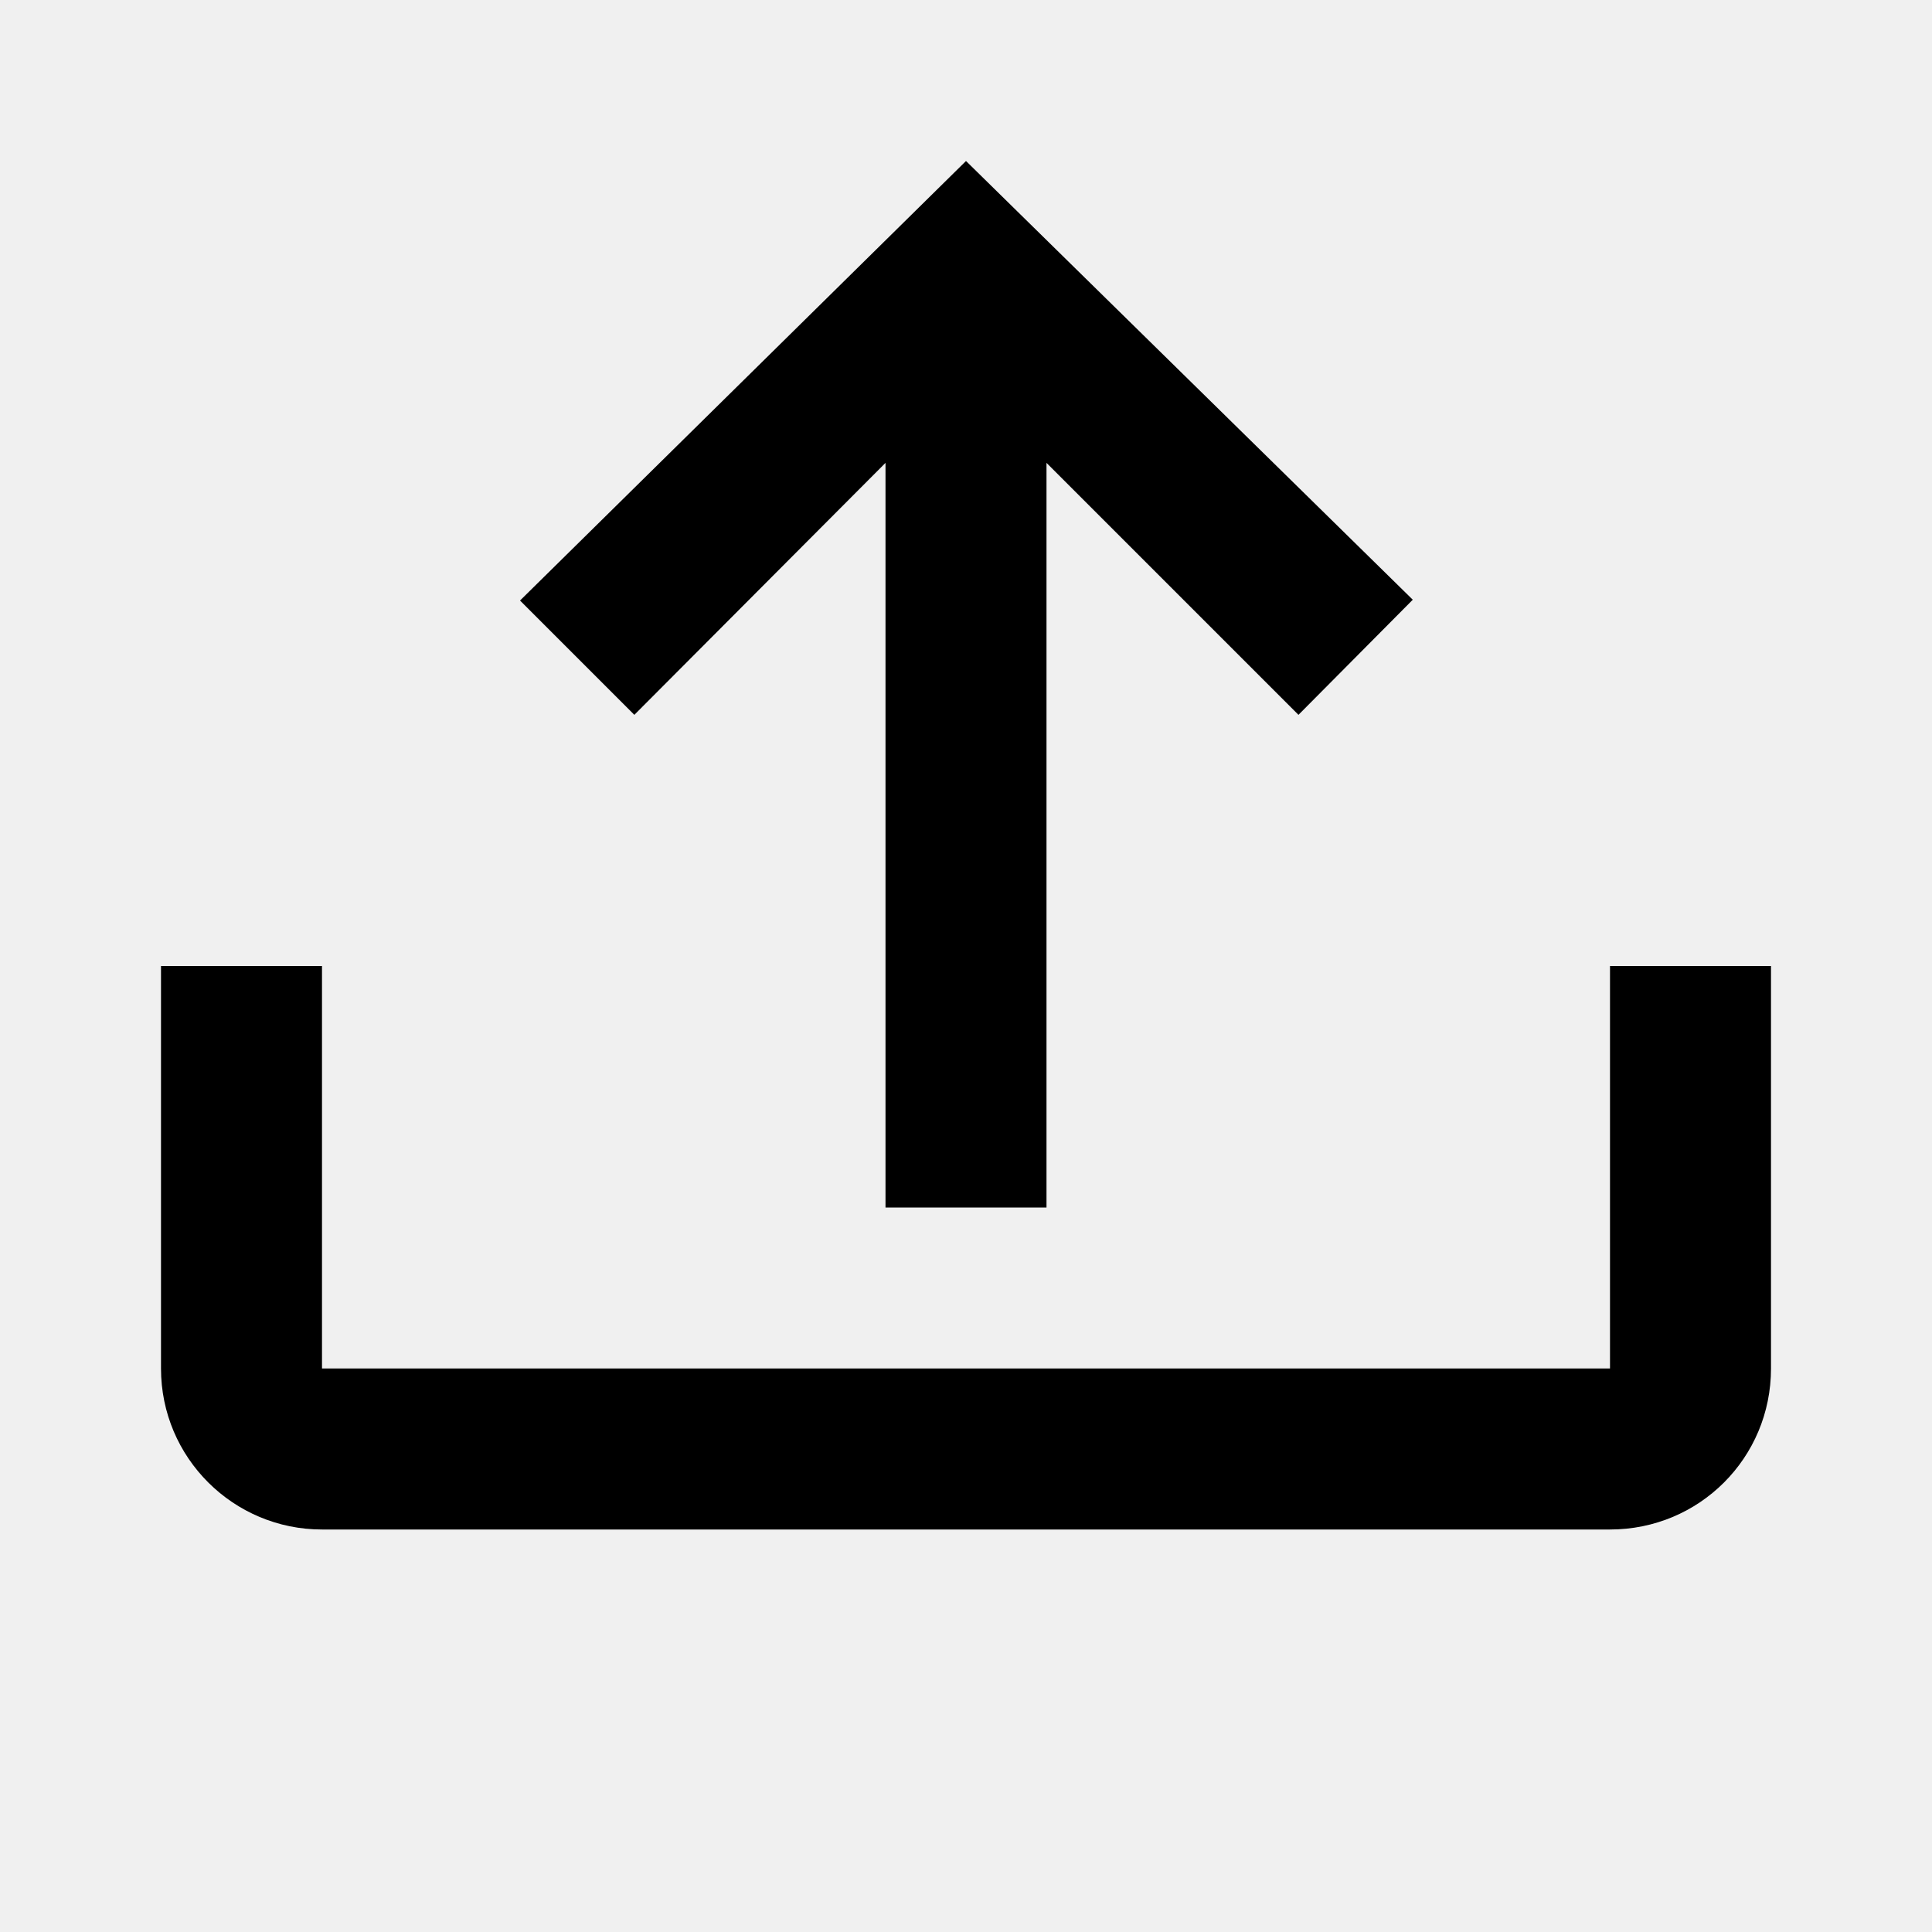
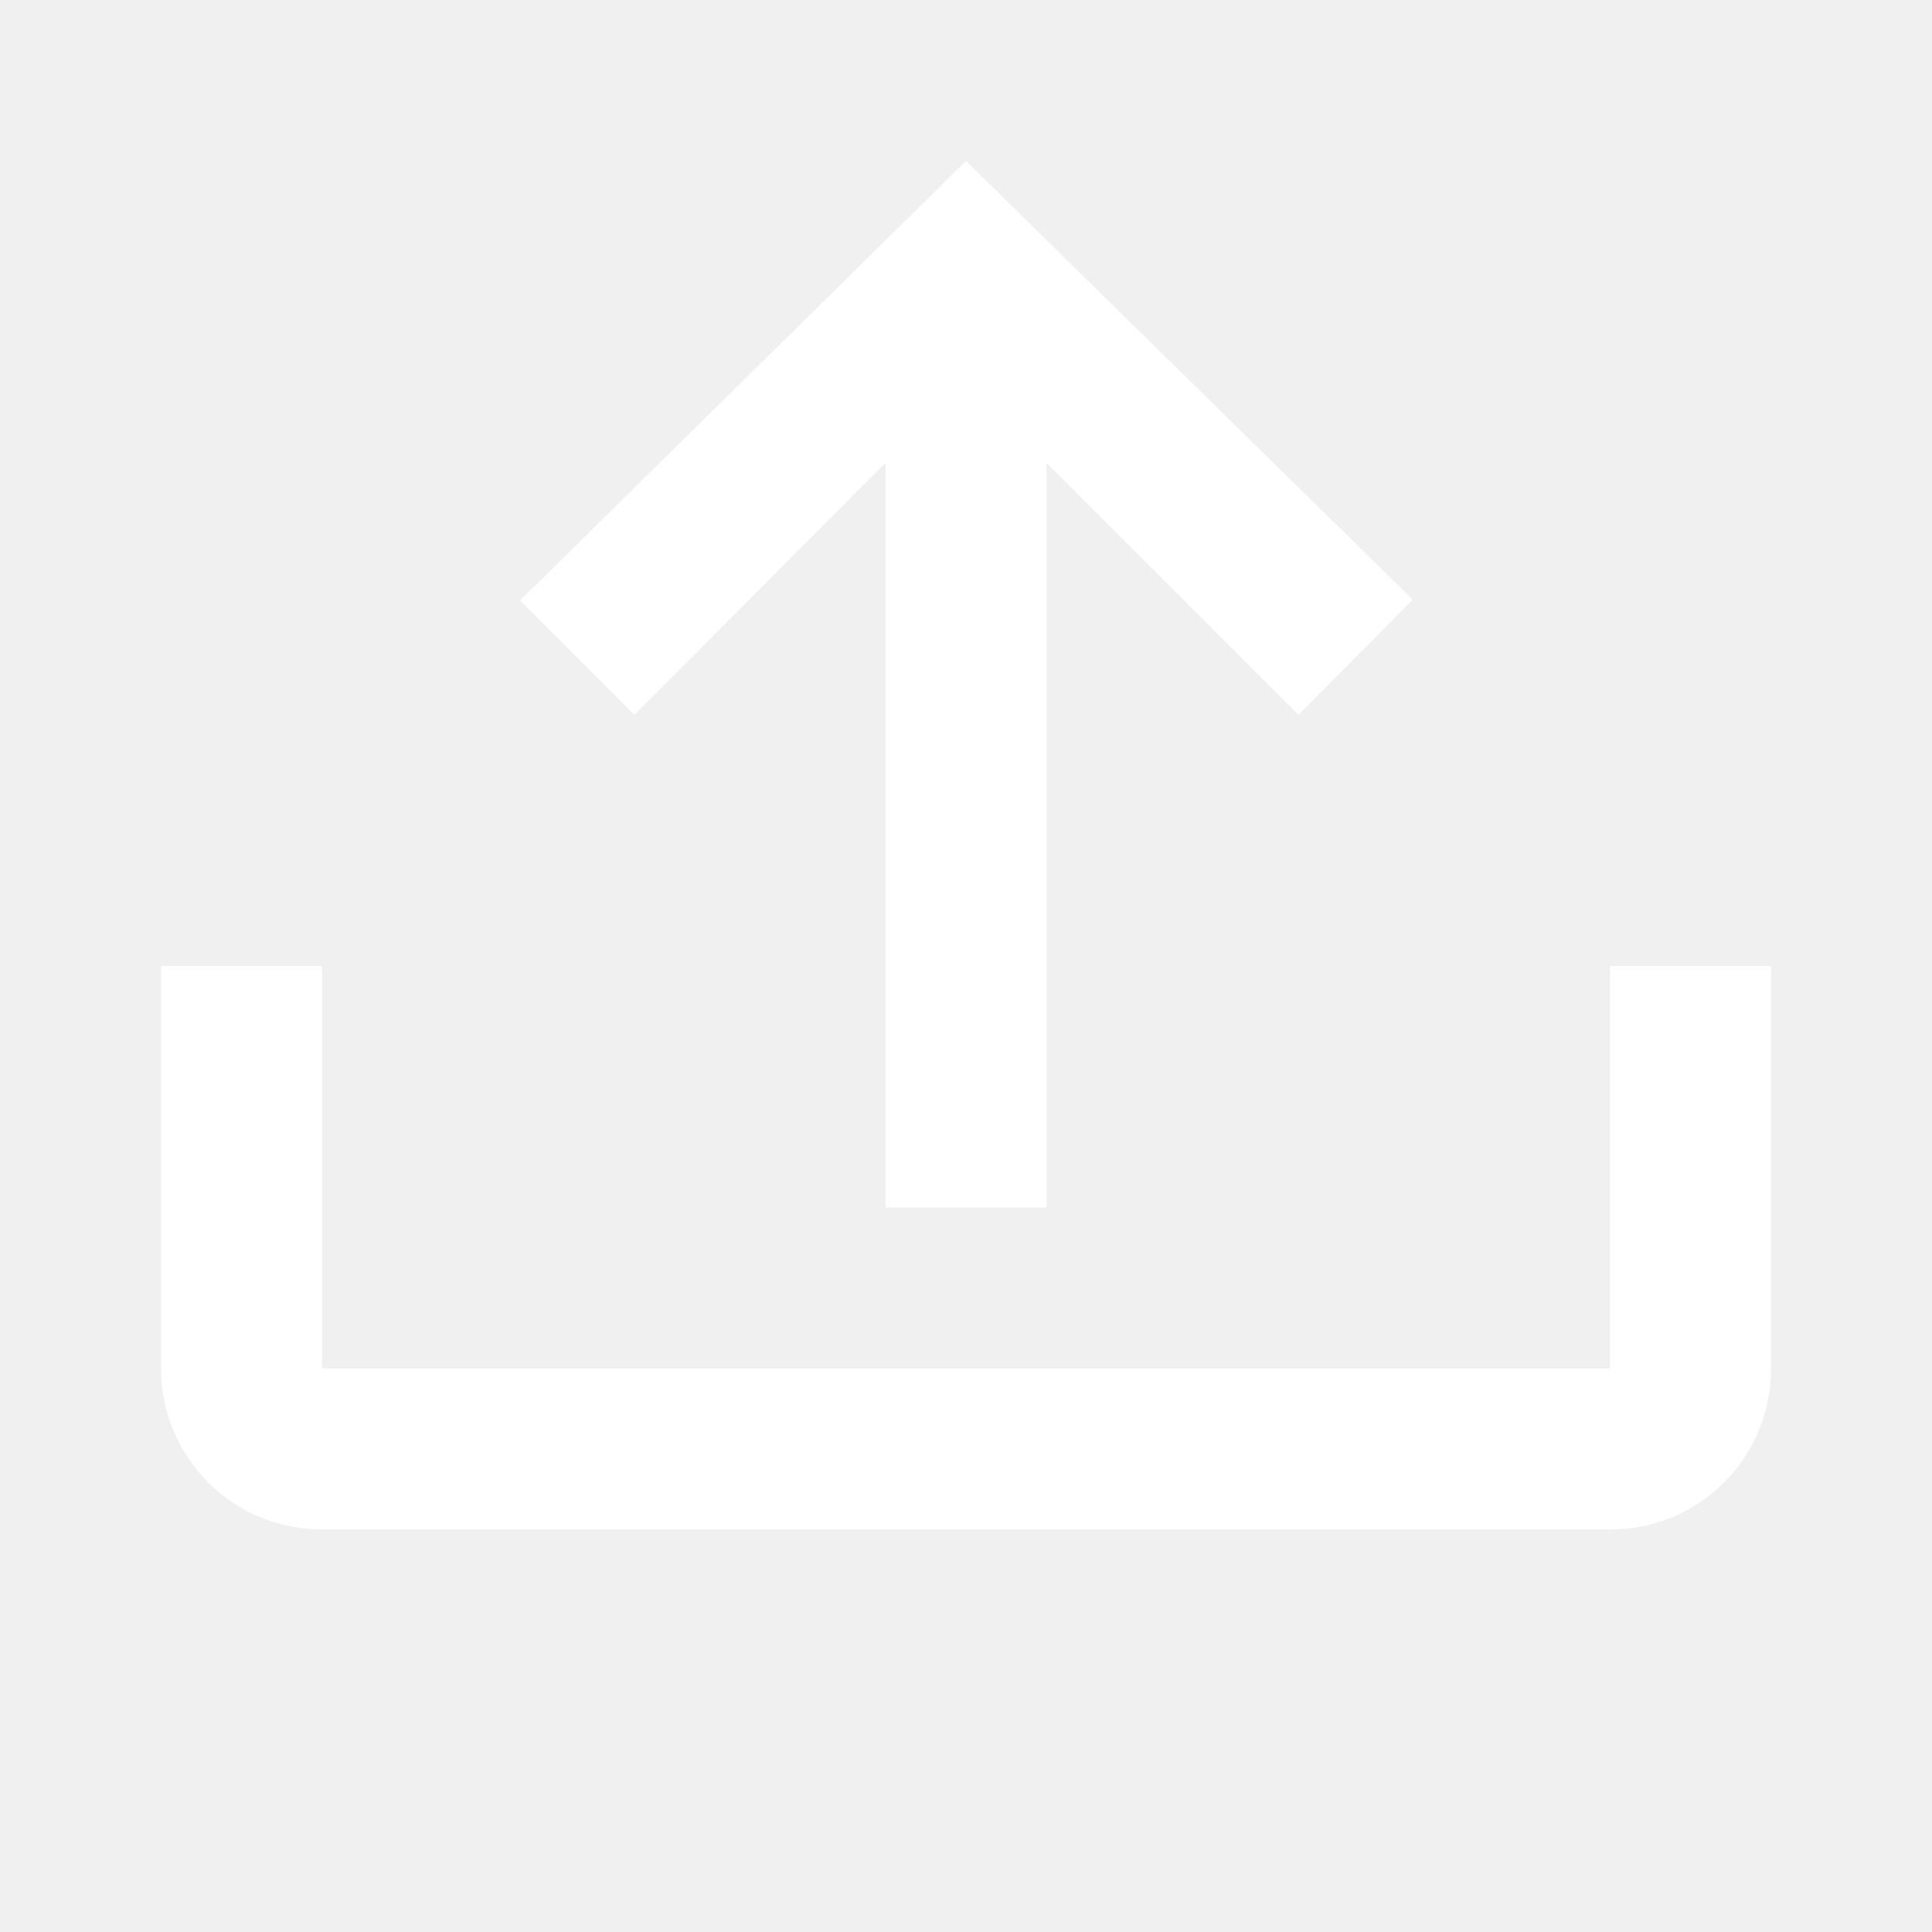
- <svg xmlns="http://www.w3.org/2000/svg" viewBox="0 0 24 24">
-   <path d="M2 12H4V17H20V12H22V17C22 18.11 21.11 19 20 19H4C2.9 19 2 18.11 2 17V12M12 2L6.46 7.46L7.88 8.88L11 5.75V15H13V5.75L16.13 8.88L17.55 7.45L12 2Z" />
+ <svg xmlns="http://www.w3.org/2000/svg" viewBox="0 0 24 24" version="1.1" id="svg4">
+   <defs id="defs8" />
+   <path d="M2 12H4V17H20V12H22V17C22 18.11 21.11 19 20 19H4C2.9 19 2 18.11 2 17V12M12 2L6.46 7.46L7.88 8.88L11 5.75V15H13V5.75L16.13 8.88L17.55 7.45L12 2Z" id="path2" style="fill:#ffffff" />
</svg>
